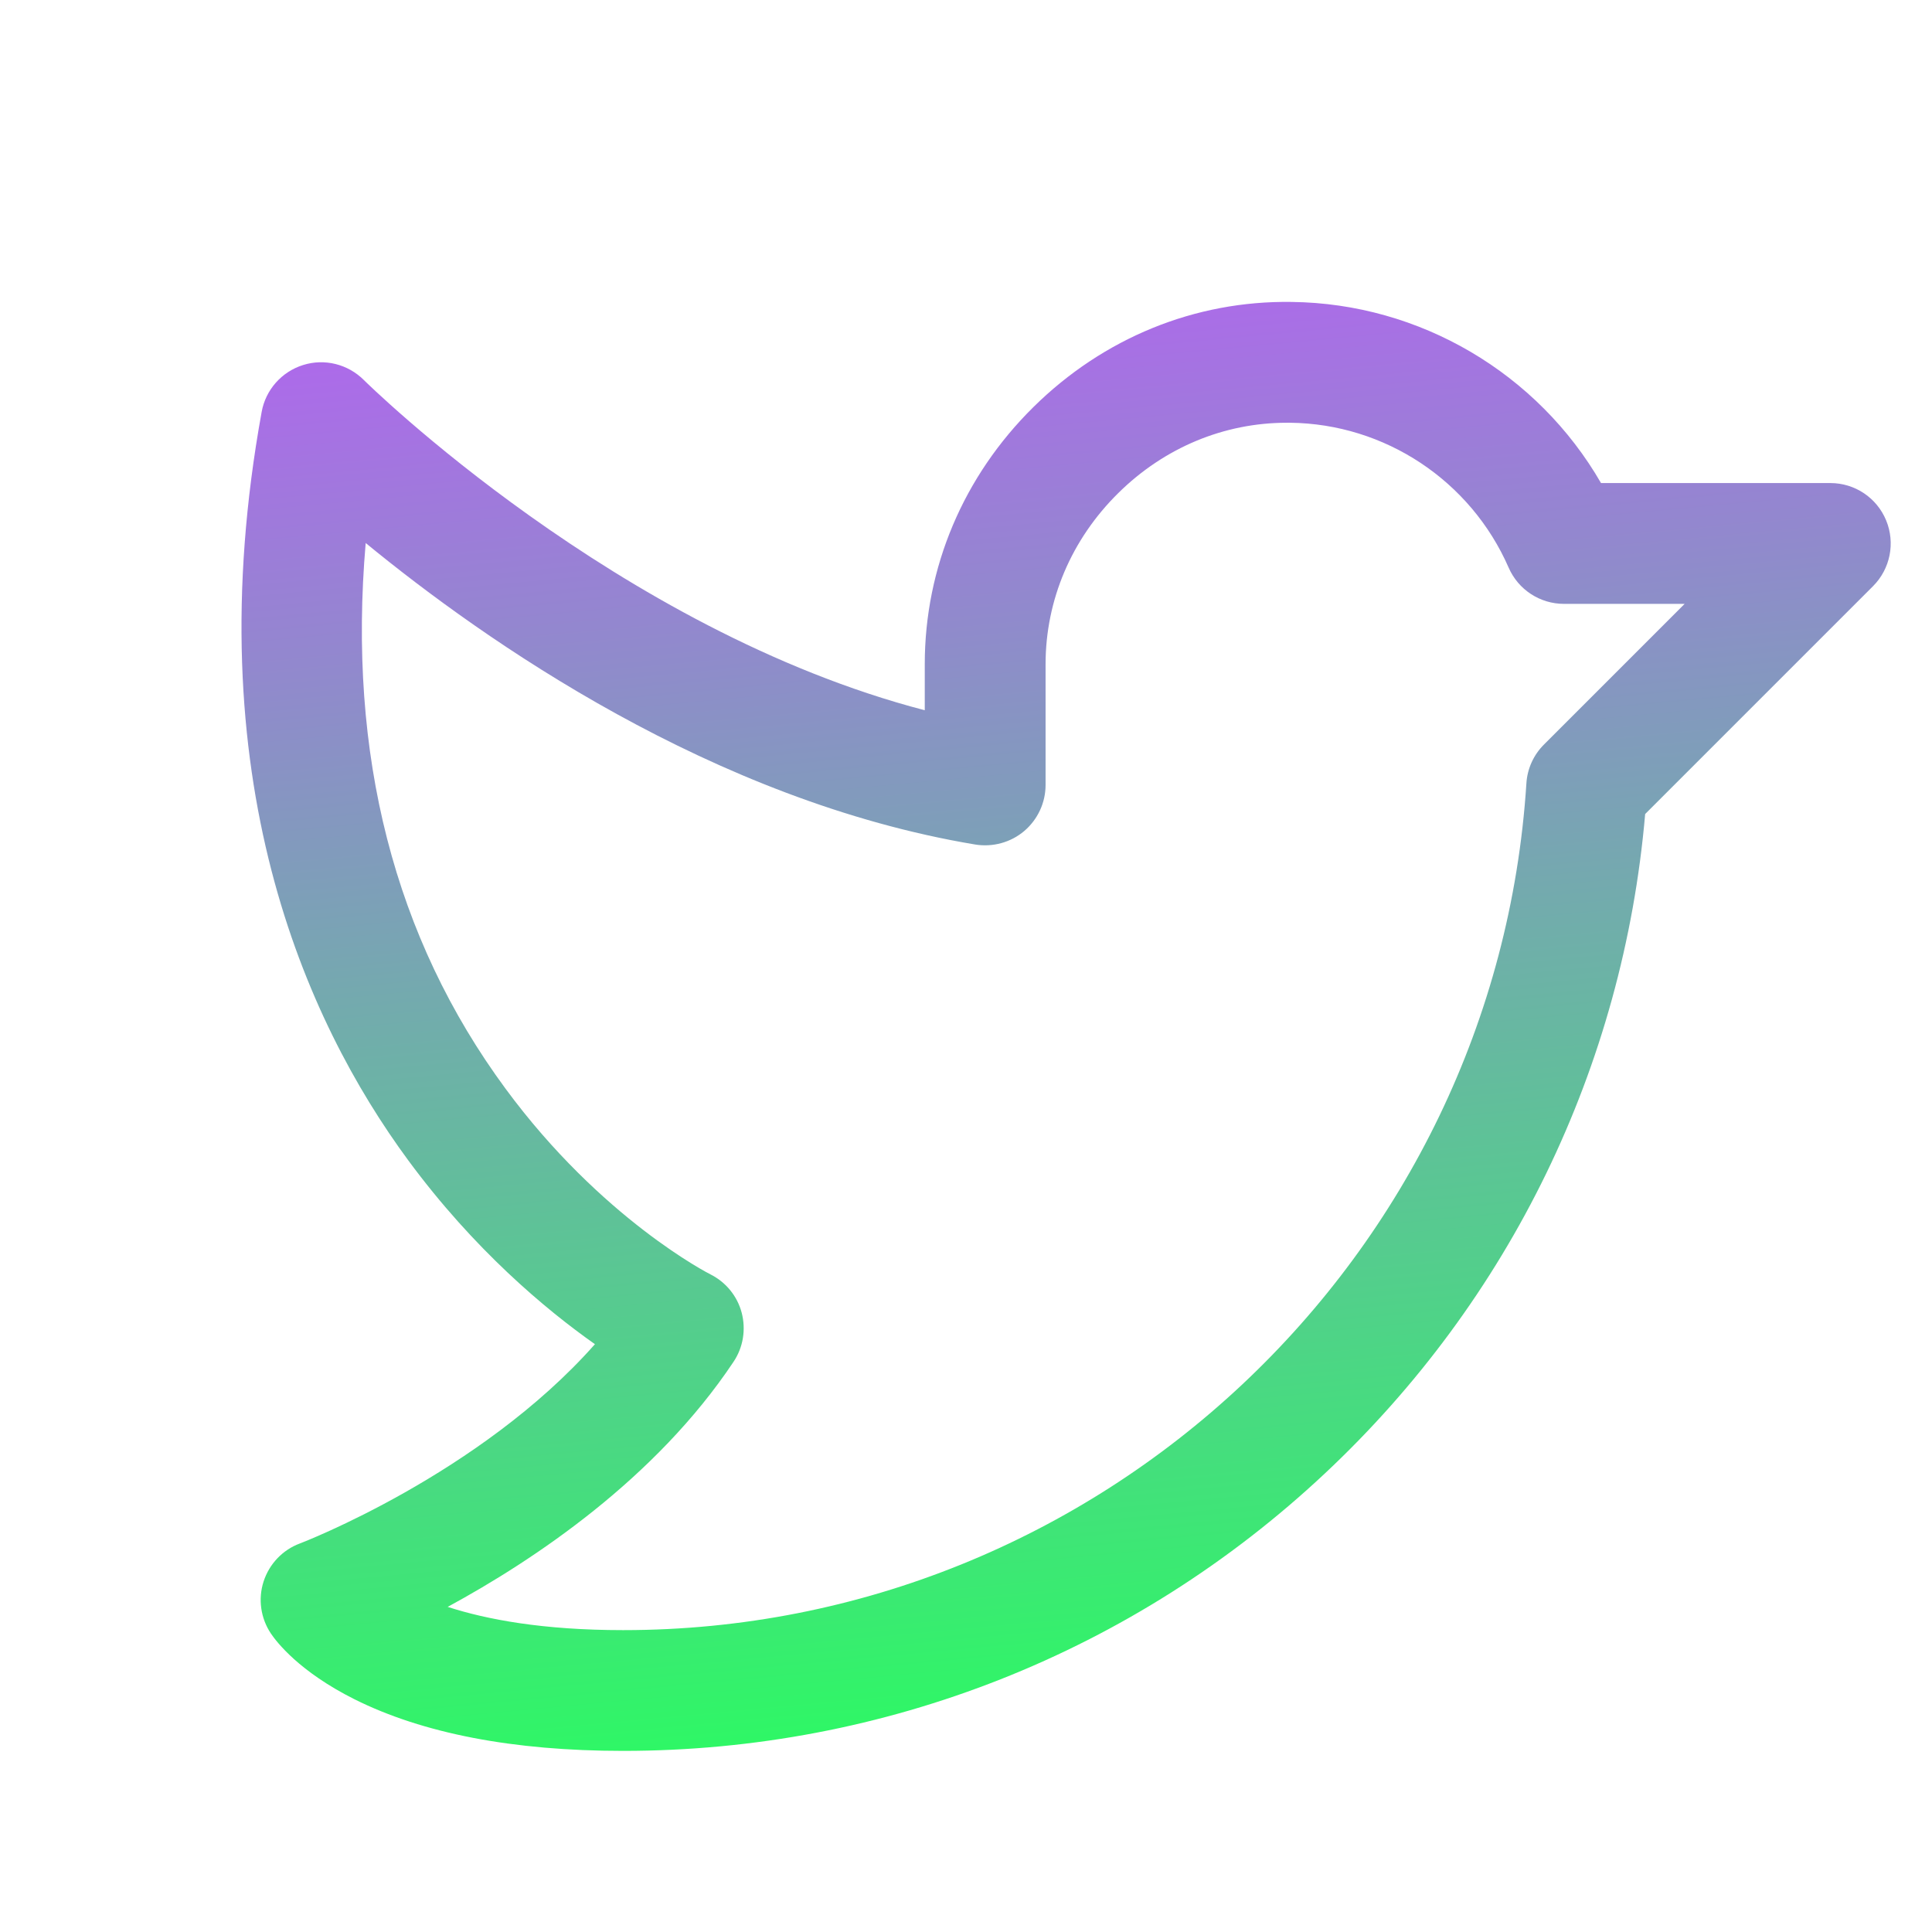
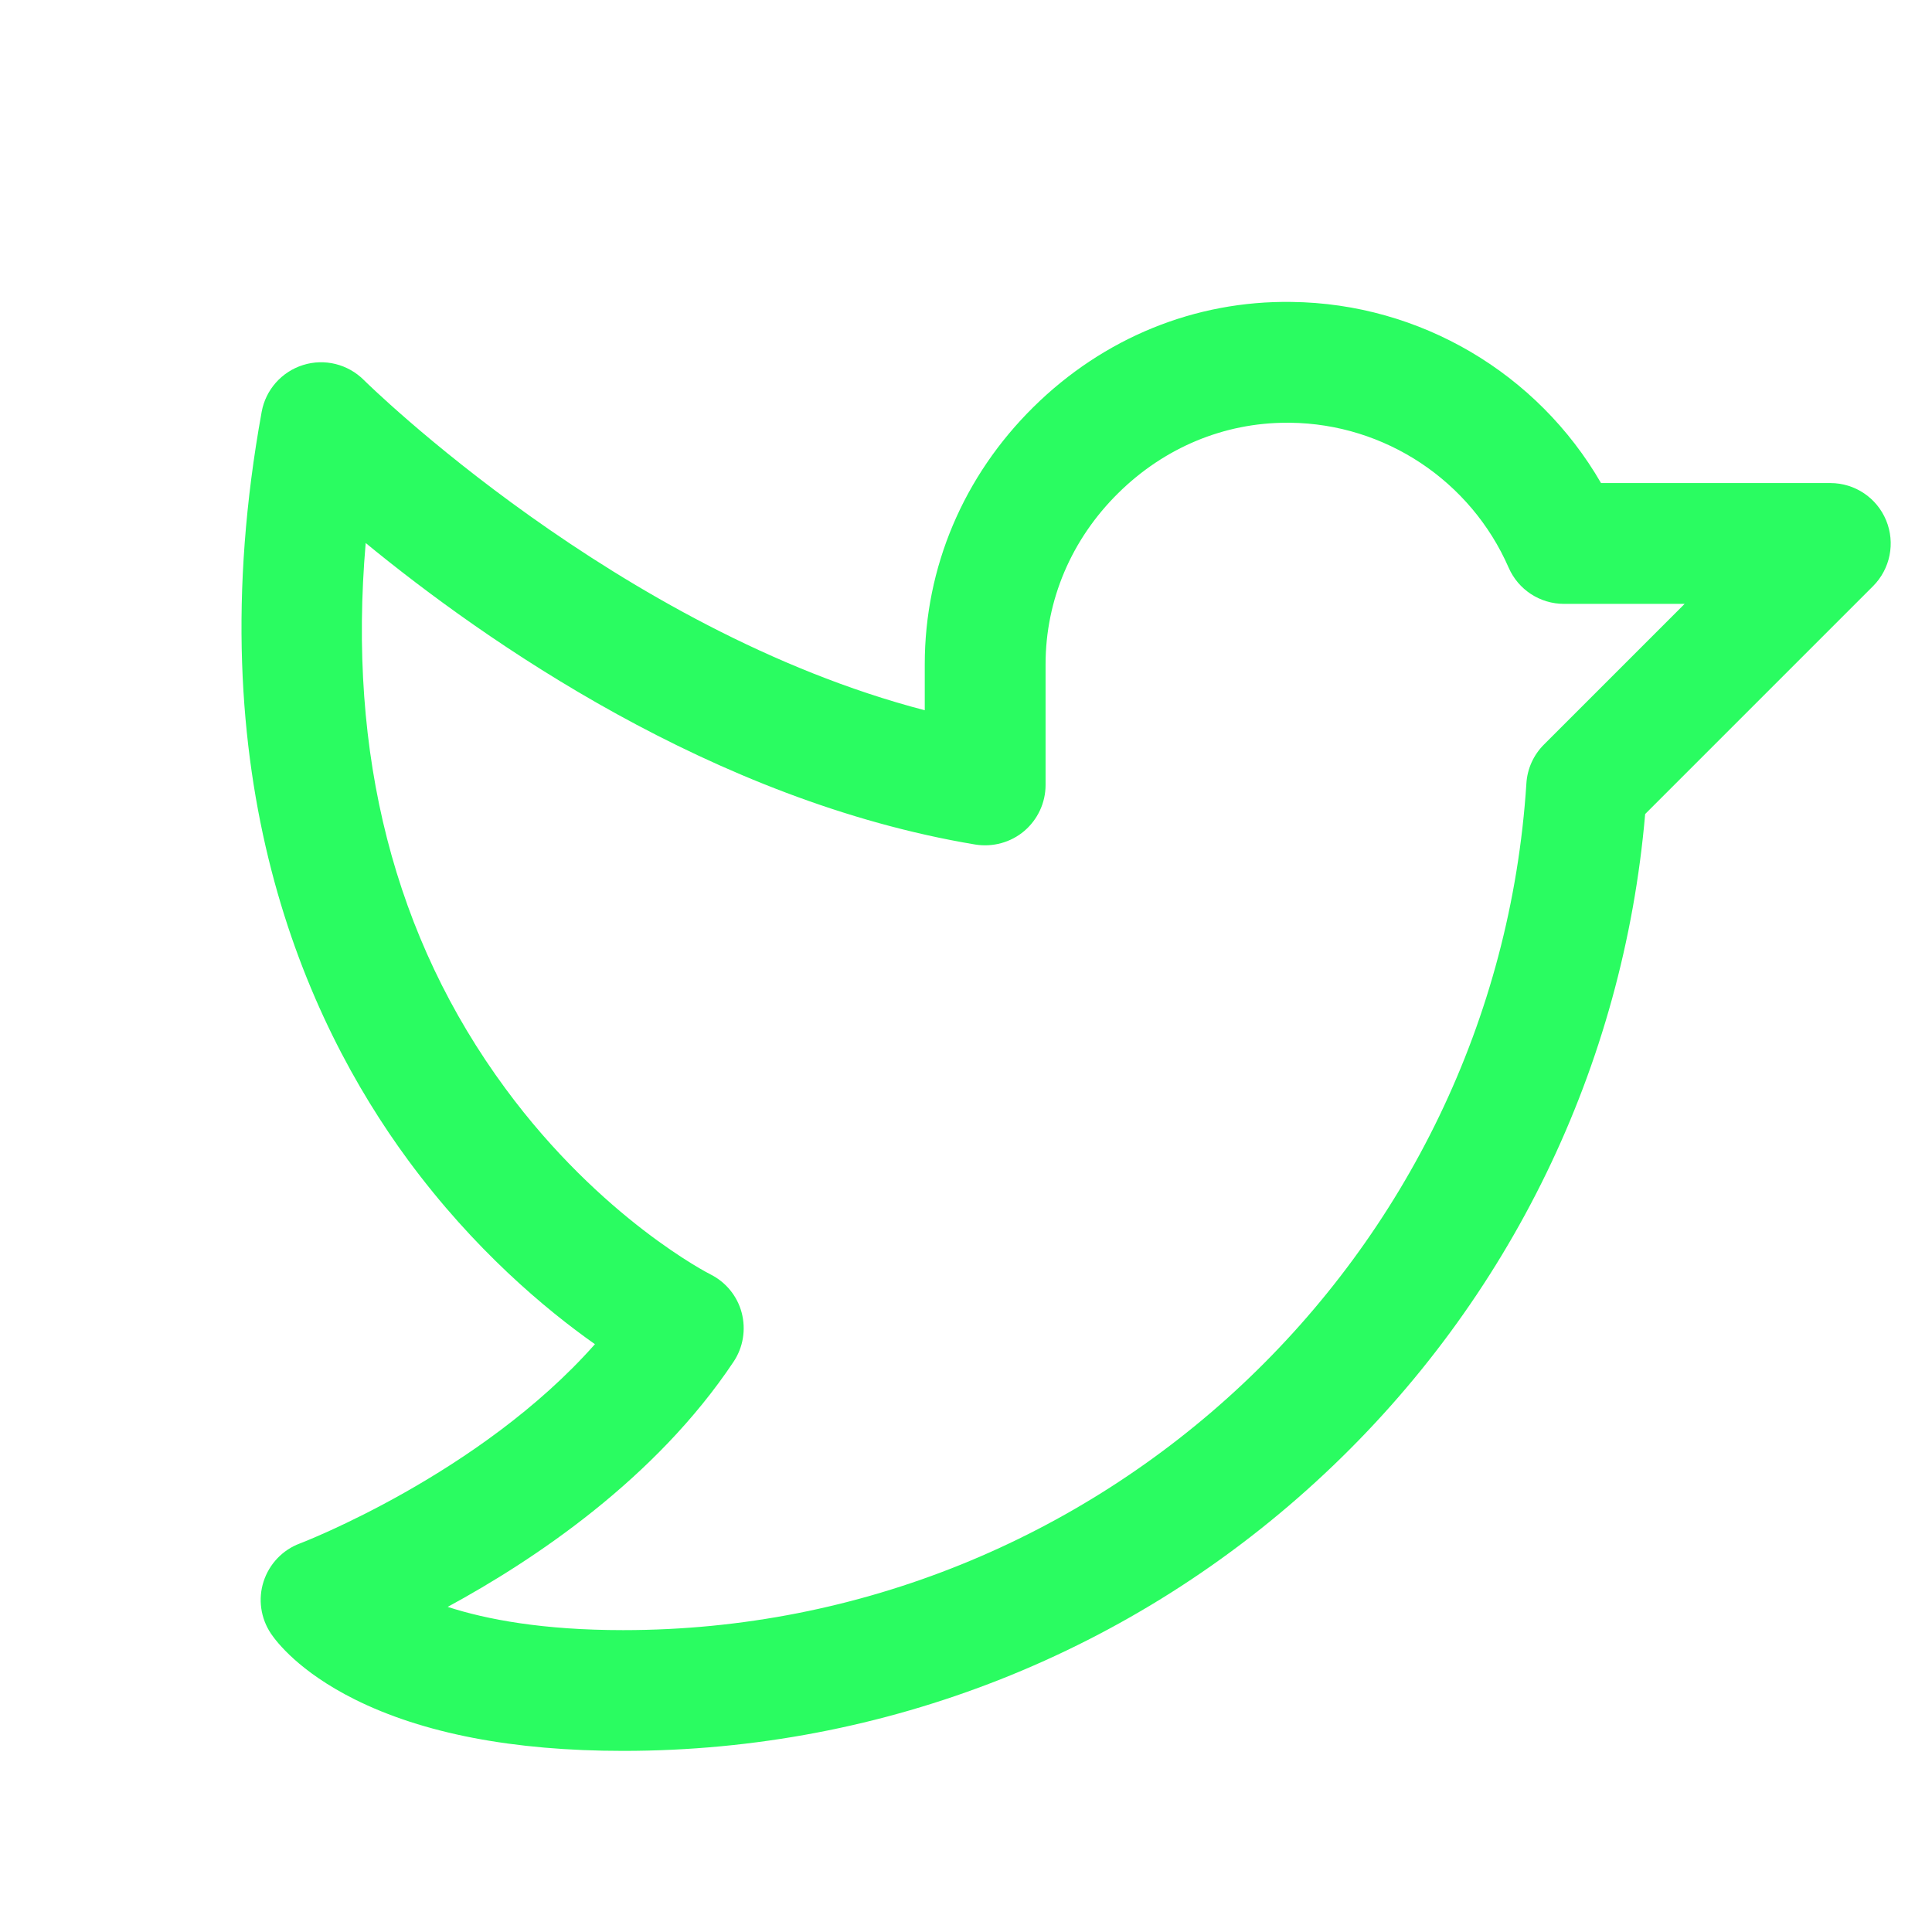
<svg xmlns="http://www.w3.org/2000/svg" width="32" height="32" viewBox="0 0 32 32" fill="none">
-   <path d="M10.326 29H10.317C8.502 29 7.006 28.712 5.871 28.145C4.955 27.686 4.58 27.195 4.486 27.055C4.317 26.801 4.272 26.484 4.366 26.194C4.46 25.904 4.681 25.671 4.966 25.565C4.999 25.553 7.947 24.42 9.854 22.264C9.037 21.688 7.854 20.7 6.762 19.219C5.05 16.894 3.237 12.855 4.334 6.822C4.4 6.456 4.665 6.157 5.02 6.046C5.375 5.934 5.762 6.031 6.025 6.293C6.069 6.337 10.23 10.439 15.317 11.764V11.001C15.317 9.399 15.957 7.886 17.118 6.741C18.277 5.597 19.793 4.977 21.393 5.001C23.522 5.026 25.468 6.183 26.518 8.001H30.317C30.722 8.001 31.085 8.244 31.24 8.618C31.395 8.992 31.309 9.422 31.024 9.708L27.249 13.483C26.888 17.663 25.012 21.53 21.943 24.406C18.783 27.369 14.657 29 10.326 29ZM7.415 26.615C8.062 26.825 8.997 27 10.317 27H10.325C18.207 27 24.776 20.84 25.282 12.974C25.297 12.732 25.401 12.503 25.573 12.332L27.903 10.002H25.904C25.507 10.002 25.147 9.767 24.988 9.402C24.359 7.962 22.939 7.019 21.368 7.002C21.351 7.002 21.332 7.002 21.314 7.002C20.273 7.002 19.285 7.414 18.523 8.166C17.746 8.932 17.318 9.939 17.318 11.002V13.002C17.318 13.295 17.188 13.574 16.965 13.764C16.741 13.954 16.443 14.035 16.153 13.988C11.811 13.264 8.03 10.614 6.057 8.994C5.755 12.499 6.531 15.533 8.374 18.033C9.962 20.189 11.747 21.098 11.766 21.107C12.022 21.235 12.212 21.466 12.285 21.744C12.357 22.021 12.31 22.316 12.15 22.555C10.86 24.49 8.855 25.834 7.415 26.615Z" fill="url(#paint0_linear_184_416)" />
-   <defs>
-     <linearGradient id="paint0_linear_184_416" x1="85.155" y1="22.945" x2="82.872" y2="-1.494" gradientUnits="userSpaceOnUse">
-       <stop stop-color="#2AFC61" />
-       <stop offset="1" stop-color="#AE69EB" />
-     </linearGradient>
-   </defs>
+   <path d="M10.326 29H10.317C8.502 29 7.006 28.712 5.871 28.145C4.955 27.686 4.58 27.195 4.486 27.055C4.317 26.801 4.272 26.484 4.366 26.194C4.46 25.904 4.681 25.671 4.966 25.565C4.999 25.553 7.947 24.42 9.854 22.264C9.037 21.688 7.854 20.7 6.762 19.219C5.05 16.894 3.237 12.855 4.334 6.822C4.4 6.456 4.665 6.157 5.02 6.046C5.375 5.934 5.762 6.031 6.025 6.293C6.069 6.337 10.23 10.439 15.317 11.764V11.001C15.317 9.399 15.957 7.886 17.118 6.741C18.277 5.597 19.793 4.977 21.393 5.001C23.522 5.026 25.468 6.183 26.518 8.001H30.317C30.722 8.001 31.085 8.244 31.24 8.618C31.395 8.992 31.309 9.422 31.024 9.708L27.249 13.483C26.888 17.663 25.012 21.53 21.943 24.406C18.783 27.369 14.657 29 10.326 29ZM7.415 26.615C8.062 26.825 8.997 27 10.317 27H10.325C18.207 27 24.776 20.84 25.282 12.974C25.297 12.732 25.401 12.503 25.573 12.332L27.903 10.002H25.904C25.507 10.002 25.147 9.767 24.988 9.402C24.359 7.962 22.939 7.019 21.368 7.002C21.351 7.002 21.332 7.002 21.314 7.002C20.273 7.002 19.285 7.414 18.523 8.166C17.746 8.932 17.318 9.939 17.318 11.002V13.002C17.318 13.295 17.188 13.574 16.965 13.764C16.741 13.954 16.443 14.035 16.153 13.988C11.811 13.264 8.03 10.614 6.057 8.994C5.755 12.499 6.531 15.533 8.374 18.033C9.962 20.189 11.747 21.098 11.766 21.107C12.022 21.235 12.212 21.466 12.285 21.744C12.357 22.021 12.31 22.316 12.15 22.555C10.86 24.49 8.855 25.834 7.415 26.615Z" fill="#2AFC61" />
</svg>
